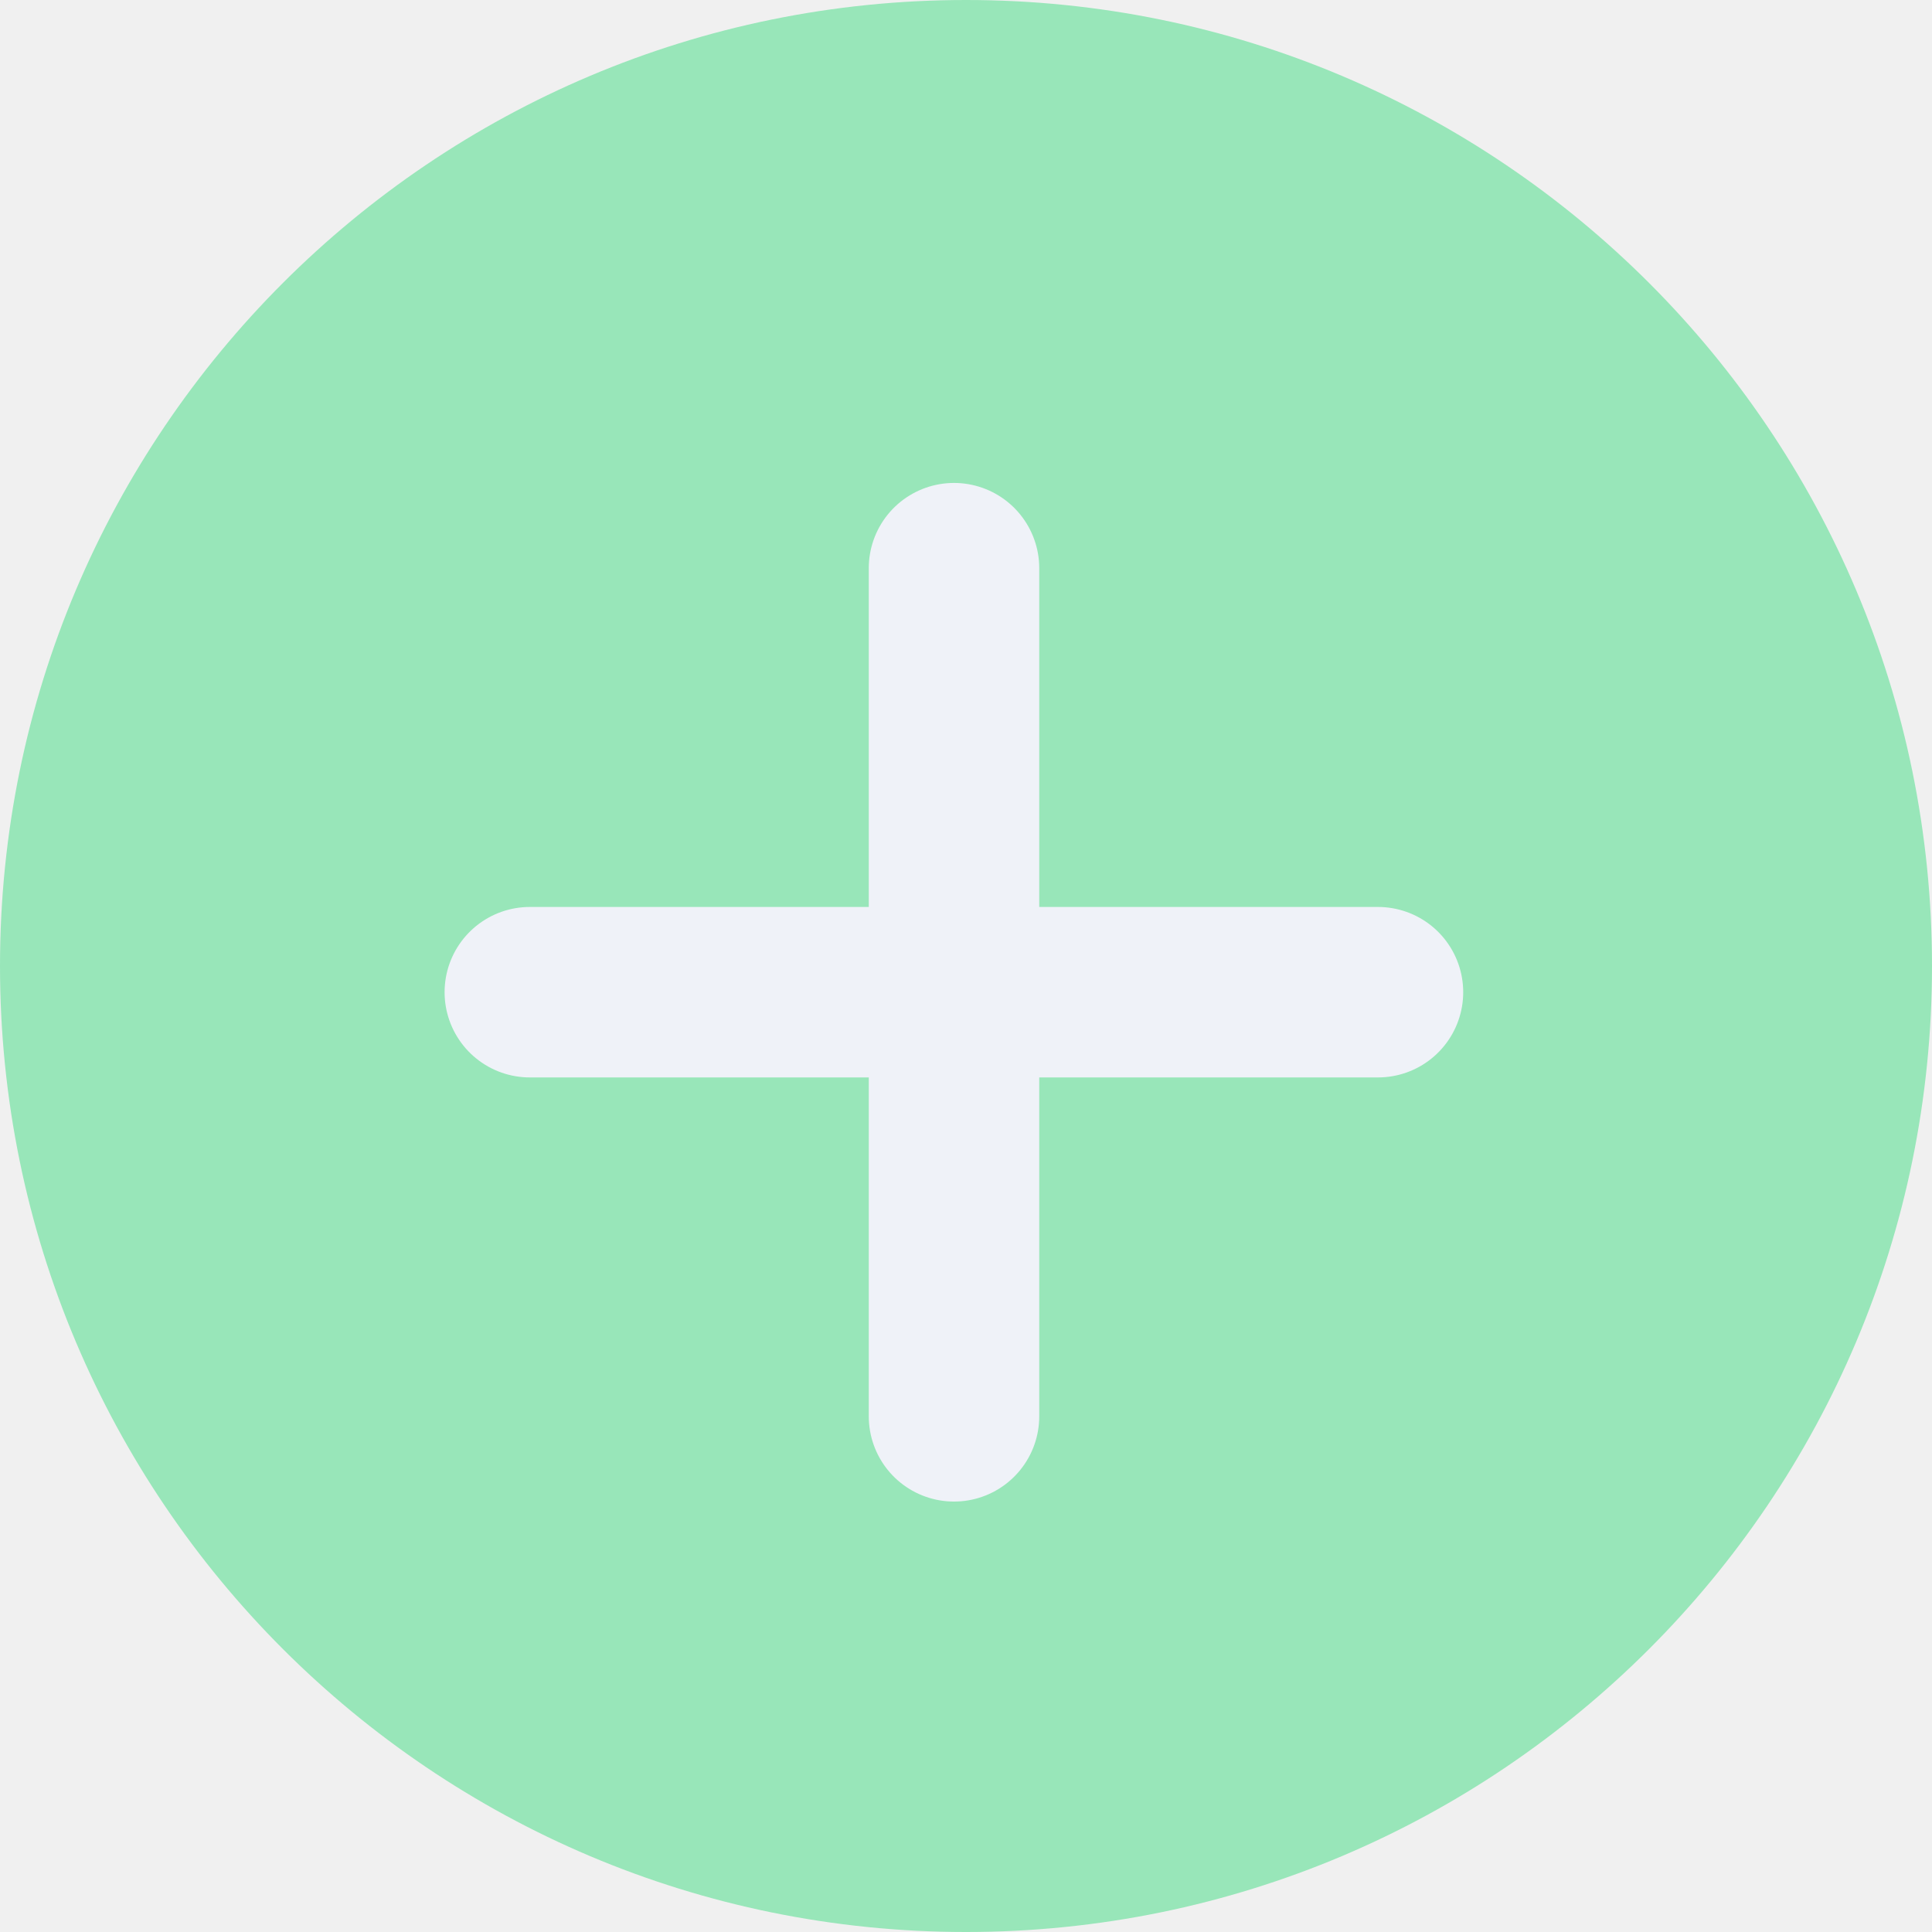
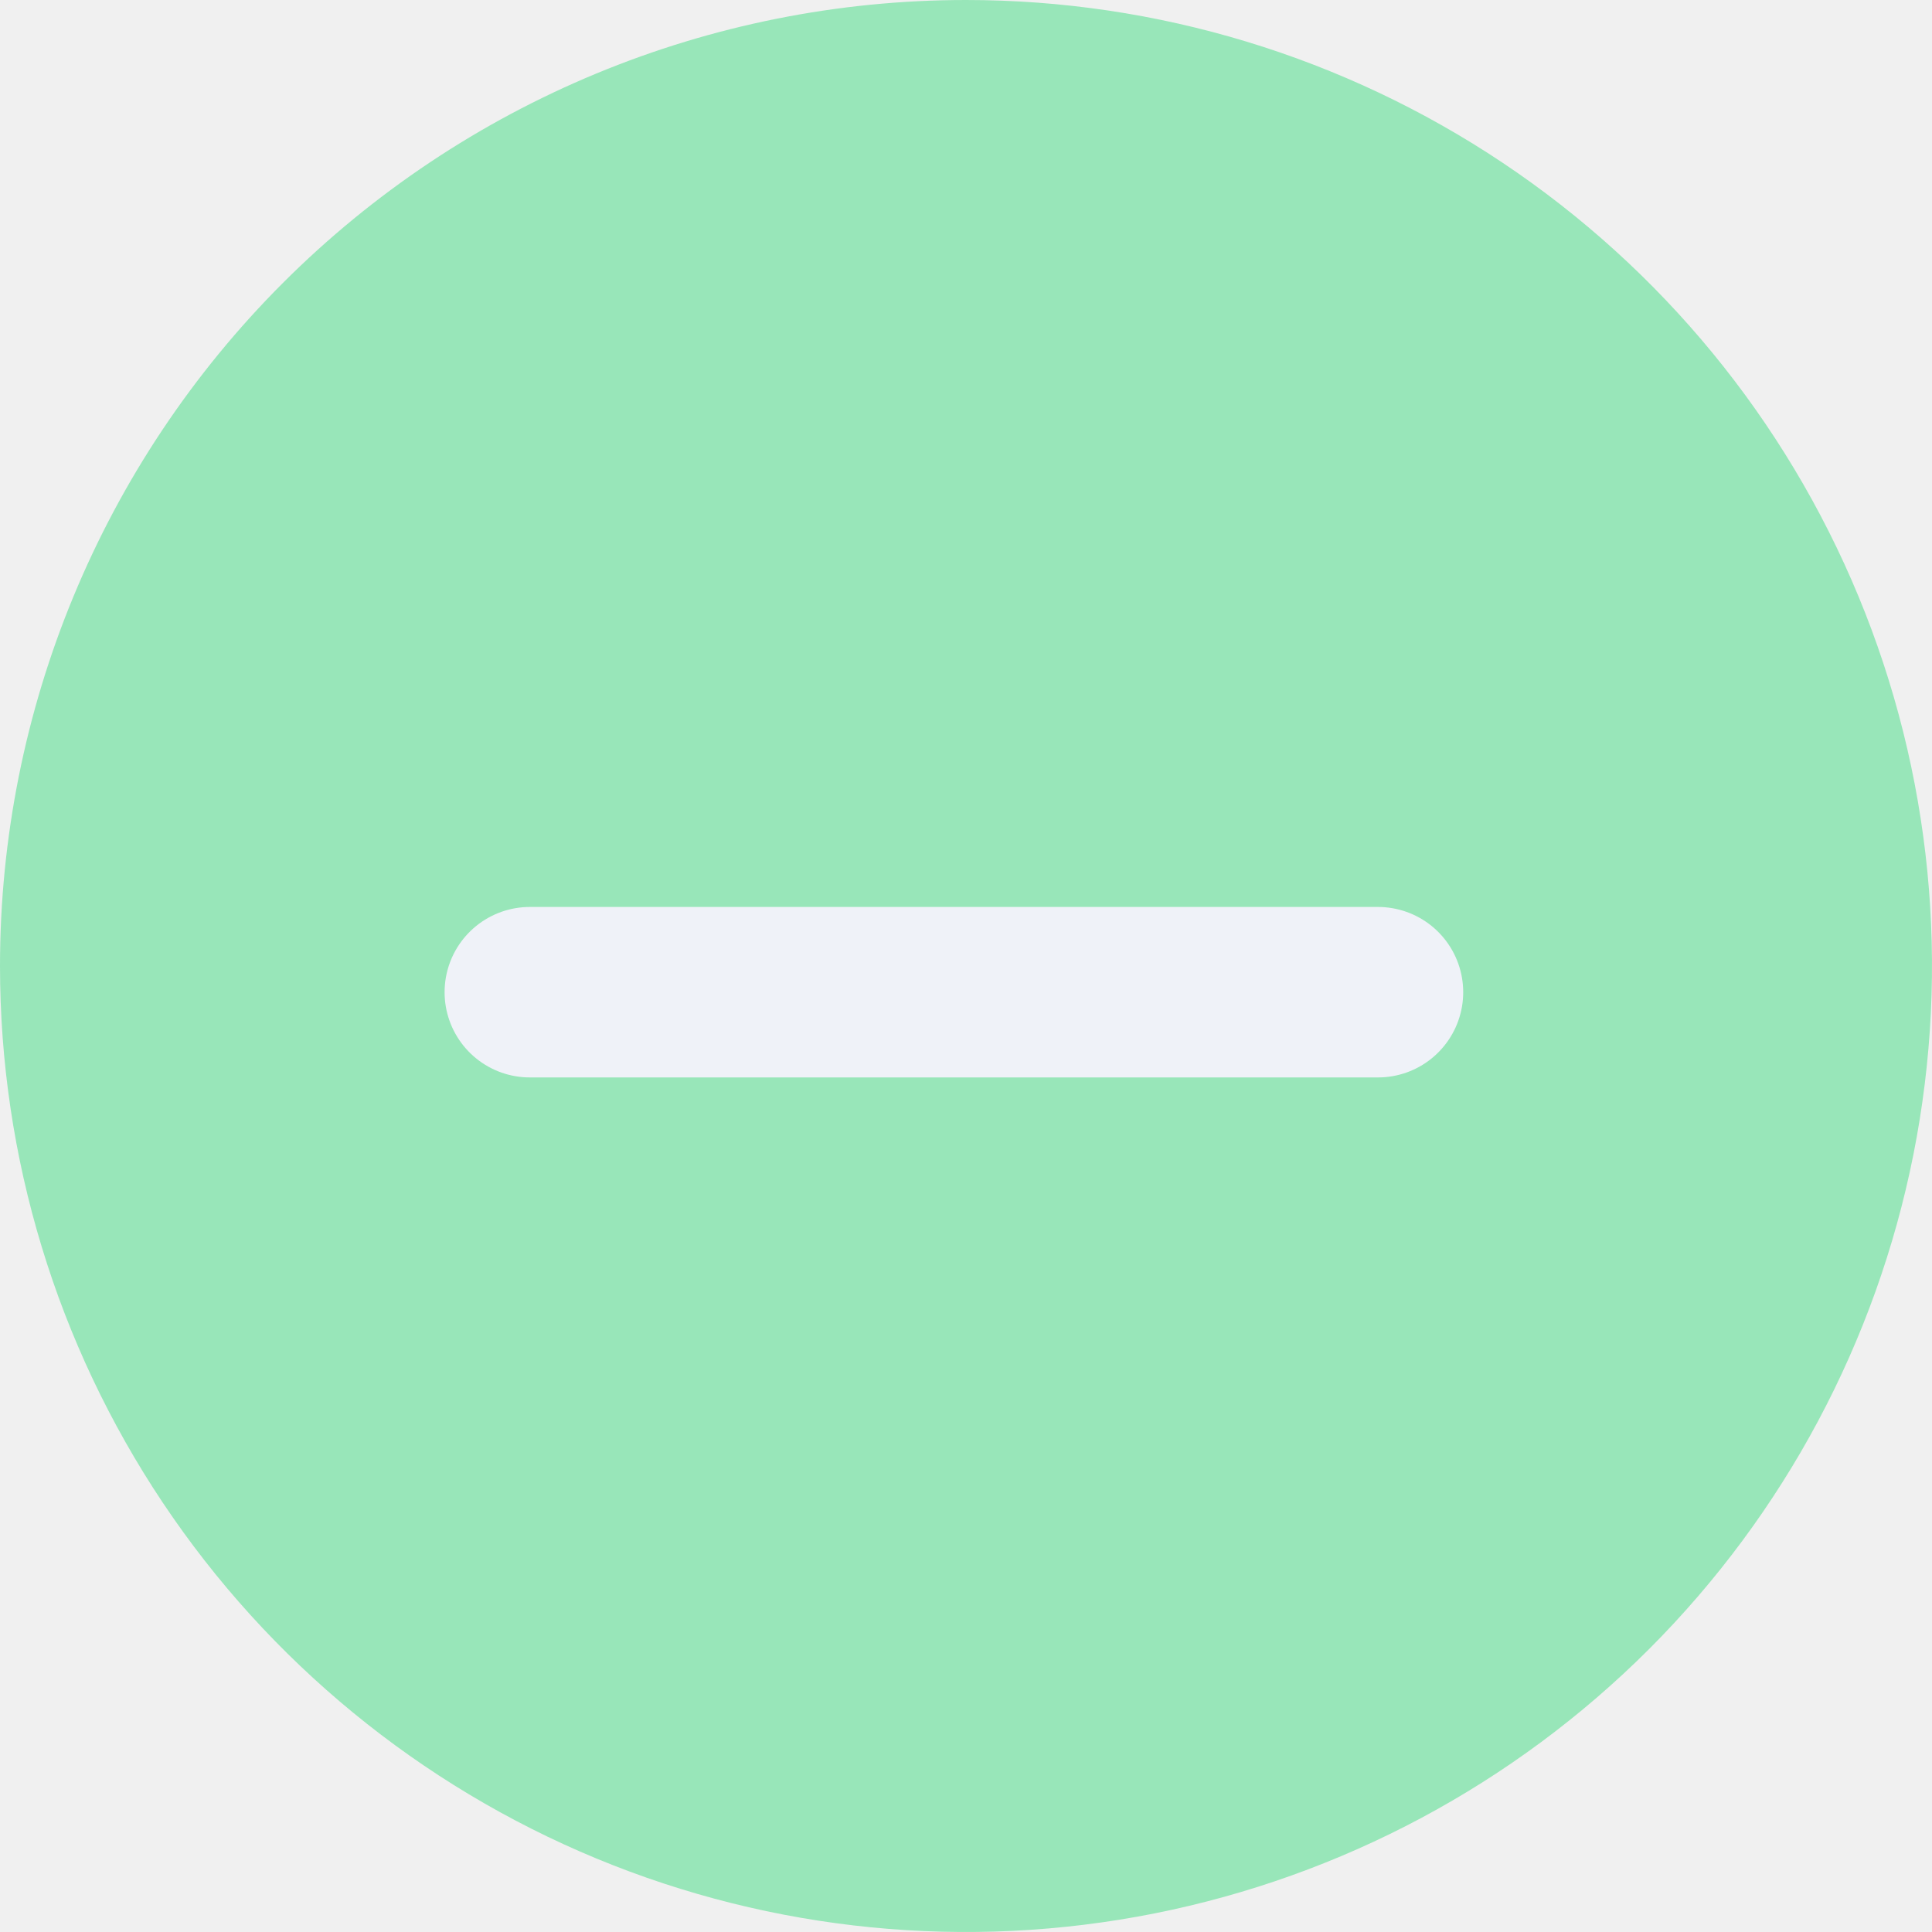
- <svg xmlns="http://www.w3.org/2000/svg" width="34" height="34" viewBox="0 0 34 34">
-   <g id="Gruppe_33" data-name="Gruppe 33" transform="translate(-2908 154)">
-     <path id="Pfad_59" data-name="Pfad 59" d="M17,0A17,17,0,1,1,0,17,17,17,0,0,1,17,0Z" transform="translate(2908 -154)" fill="#98e6b9" />
-     <g id="Gruppe_31" data-name="Gruppe 31" transform="translate(-145 -506.139)">
-       <path id="Pfad_38" data-name="Pfad 38" d="M3062.324,369.6h14.926" fill="none" stroke="#eff2f8" stroke-linecap="round" stroke-width="3" />
-       <path id="Pfad_39" data-name="Pfad 39" d="M3062.324,369.6h14.926" transform="translate(3439.389 -2700.186) rotate(90)" fill="none" stroke="#eff2f8" stroke-linecap="round" stroke-width="3" />
-     </g>
+ <svg xmlns="http://www.w3.org/2000/svg" width="34" height="34" viewBox="0 0 34 34" fill="none">
+   <g clip-path="url(#clip0)">
+     <path d="M17 0C20.362 0 23.649 0.997 26.445 2.865C29.24 4.733 31.419 7.388 32.706 10.494C33.993 13.601 34.329 17.019 33.673 20.317C33.017 23.614 31.398 26.643 29.021 29.021C26.643 31.398 23.614 33.017 20.317 33.673C17.019 34.329 13.601 33.993 10.494 32.706C7.388 31.419 4.733 29.24 2.865 26.445C0.997 23.649 0 20.362 0 17C0 12.491 1.791 8.167 4.979 4.979C8.167 1.791 12.491 0 17 0V0Z" fill="#98E6B9" />
+     <path d="M9.324 17.461H24.25" stroke="#EFF2F8" stroke-width="3" stroke-linecap="round" />
  </g>
+   <defs>
+     <clipPath id="clip0">
+       <rect width="34" height="34" fill="white" />
+     </clipPath>
+   </defs>
</svg>
